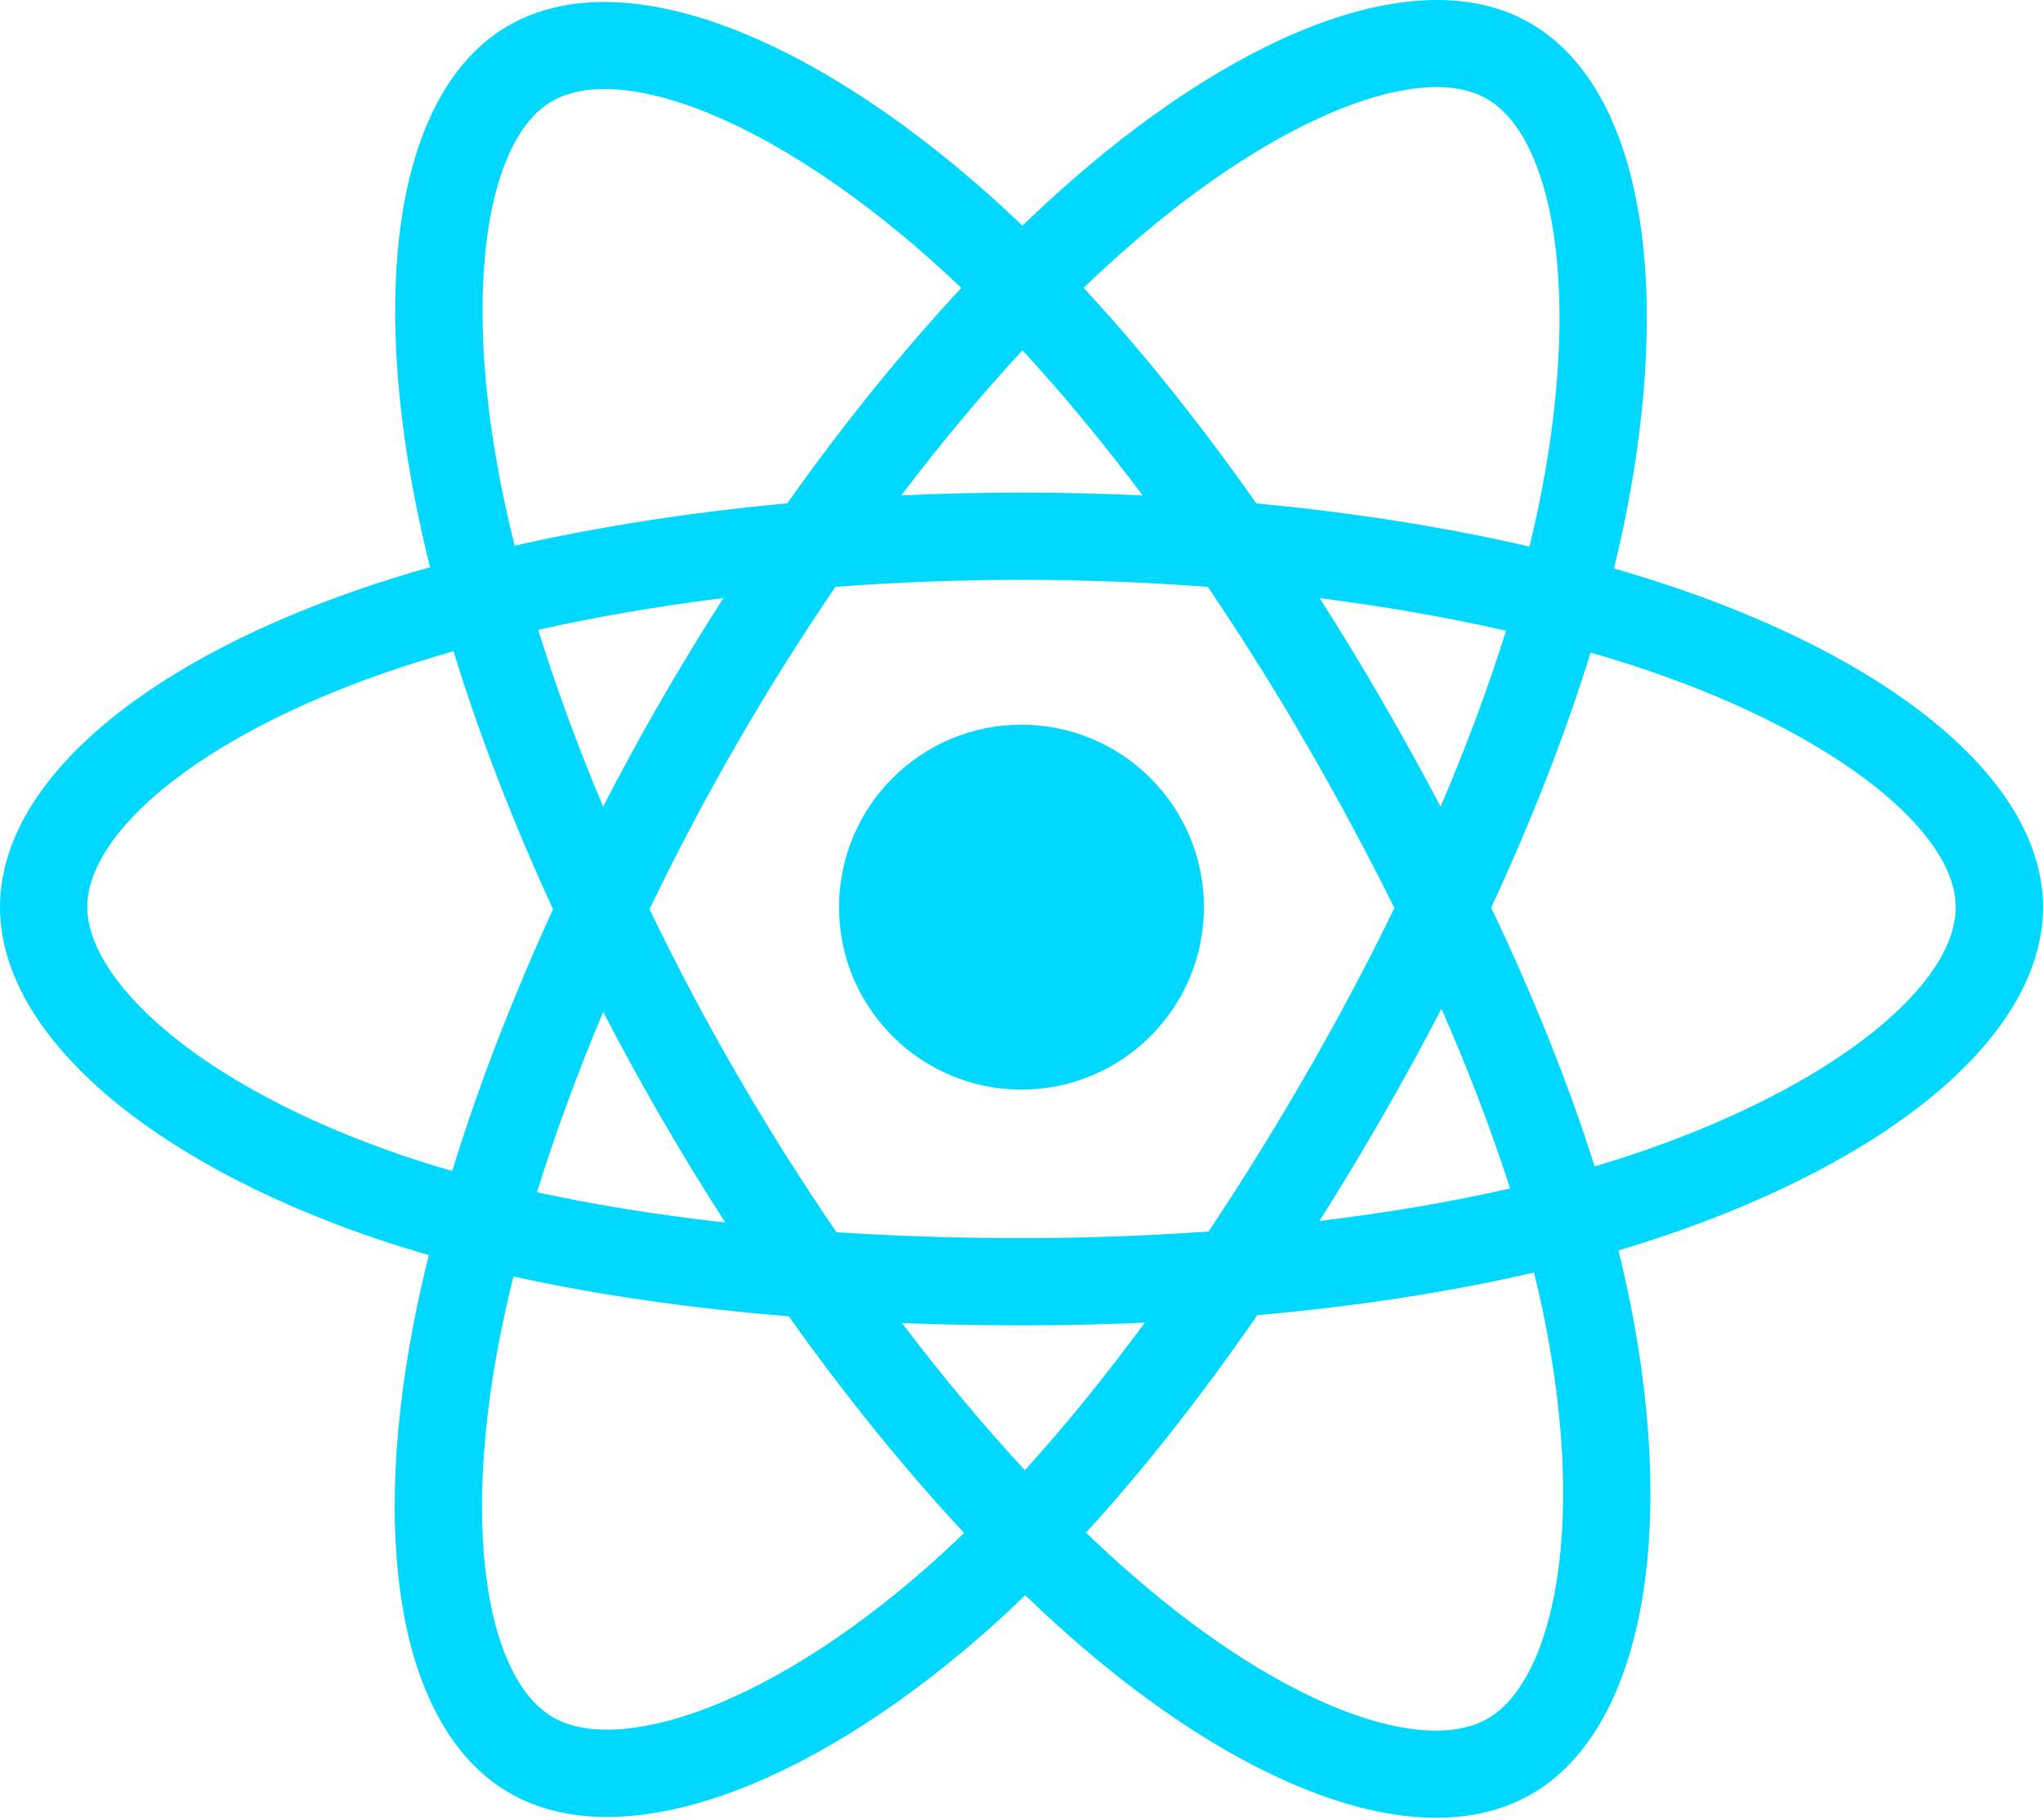
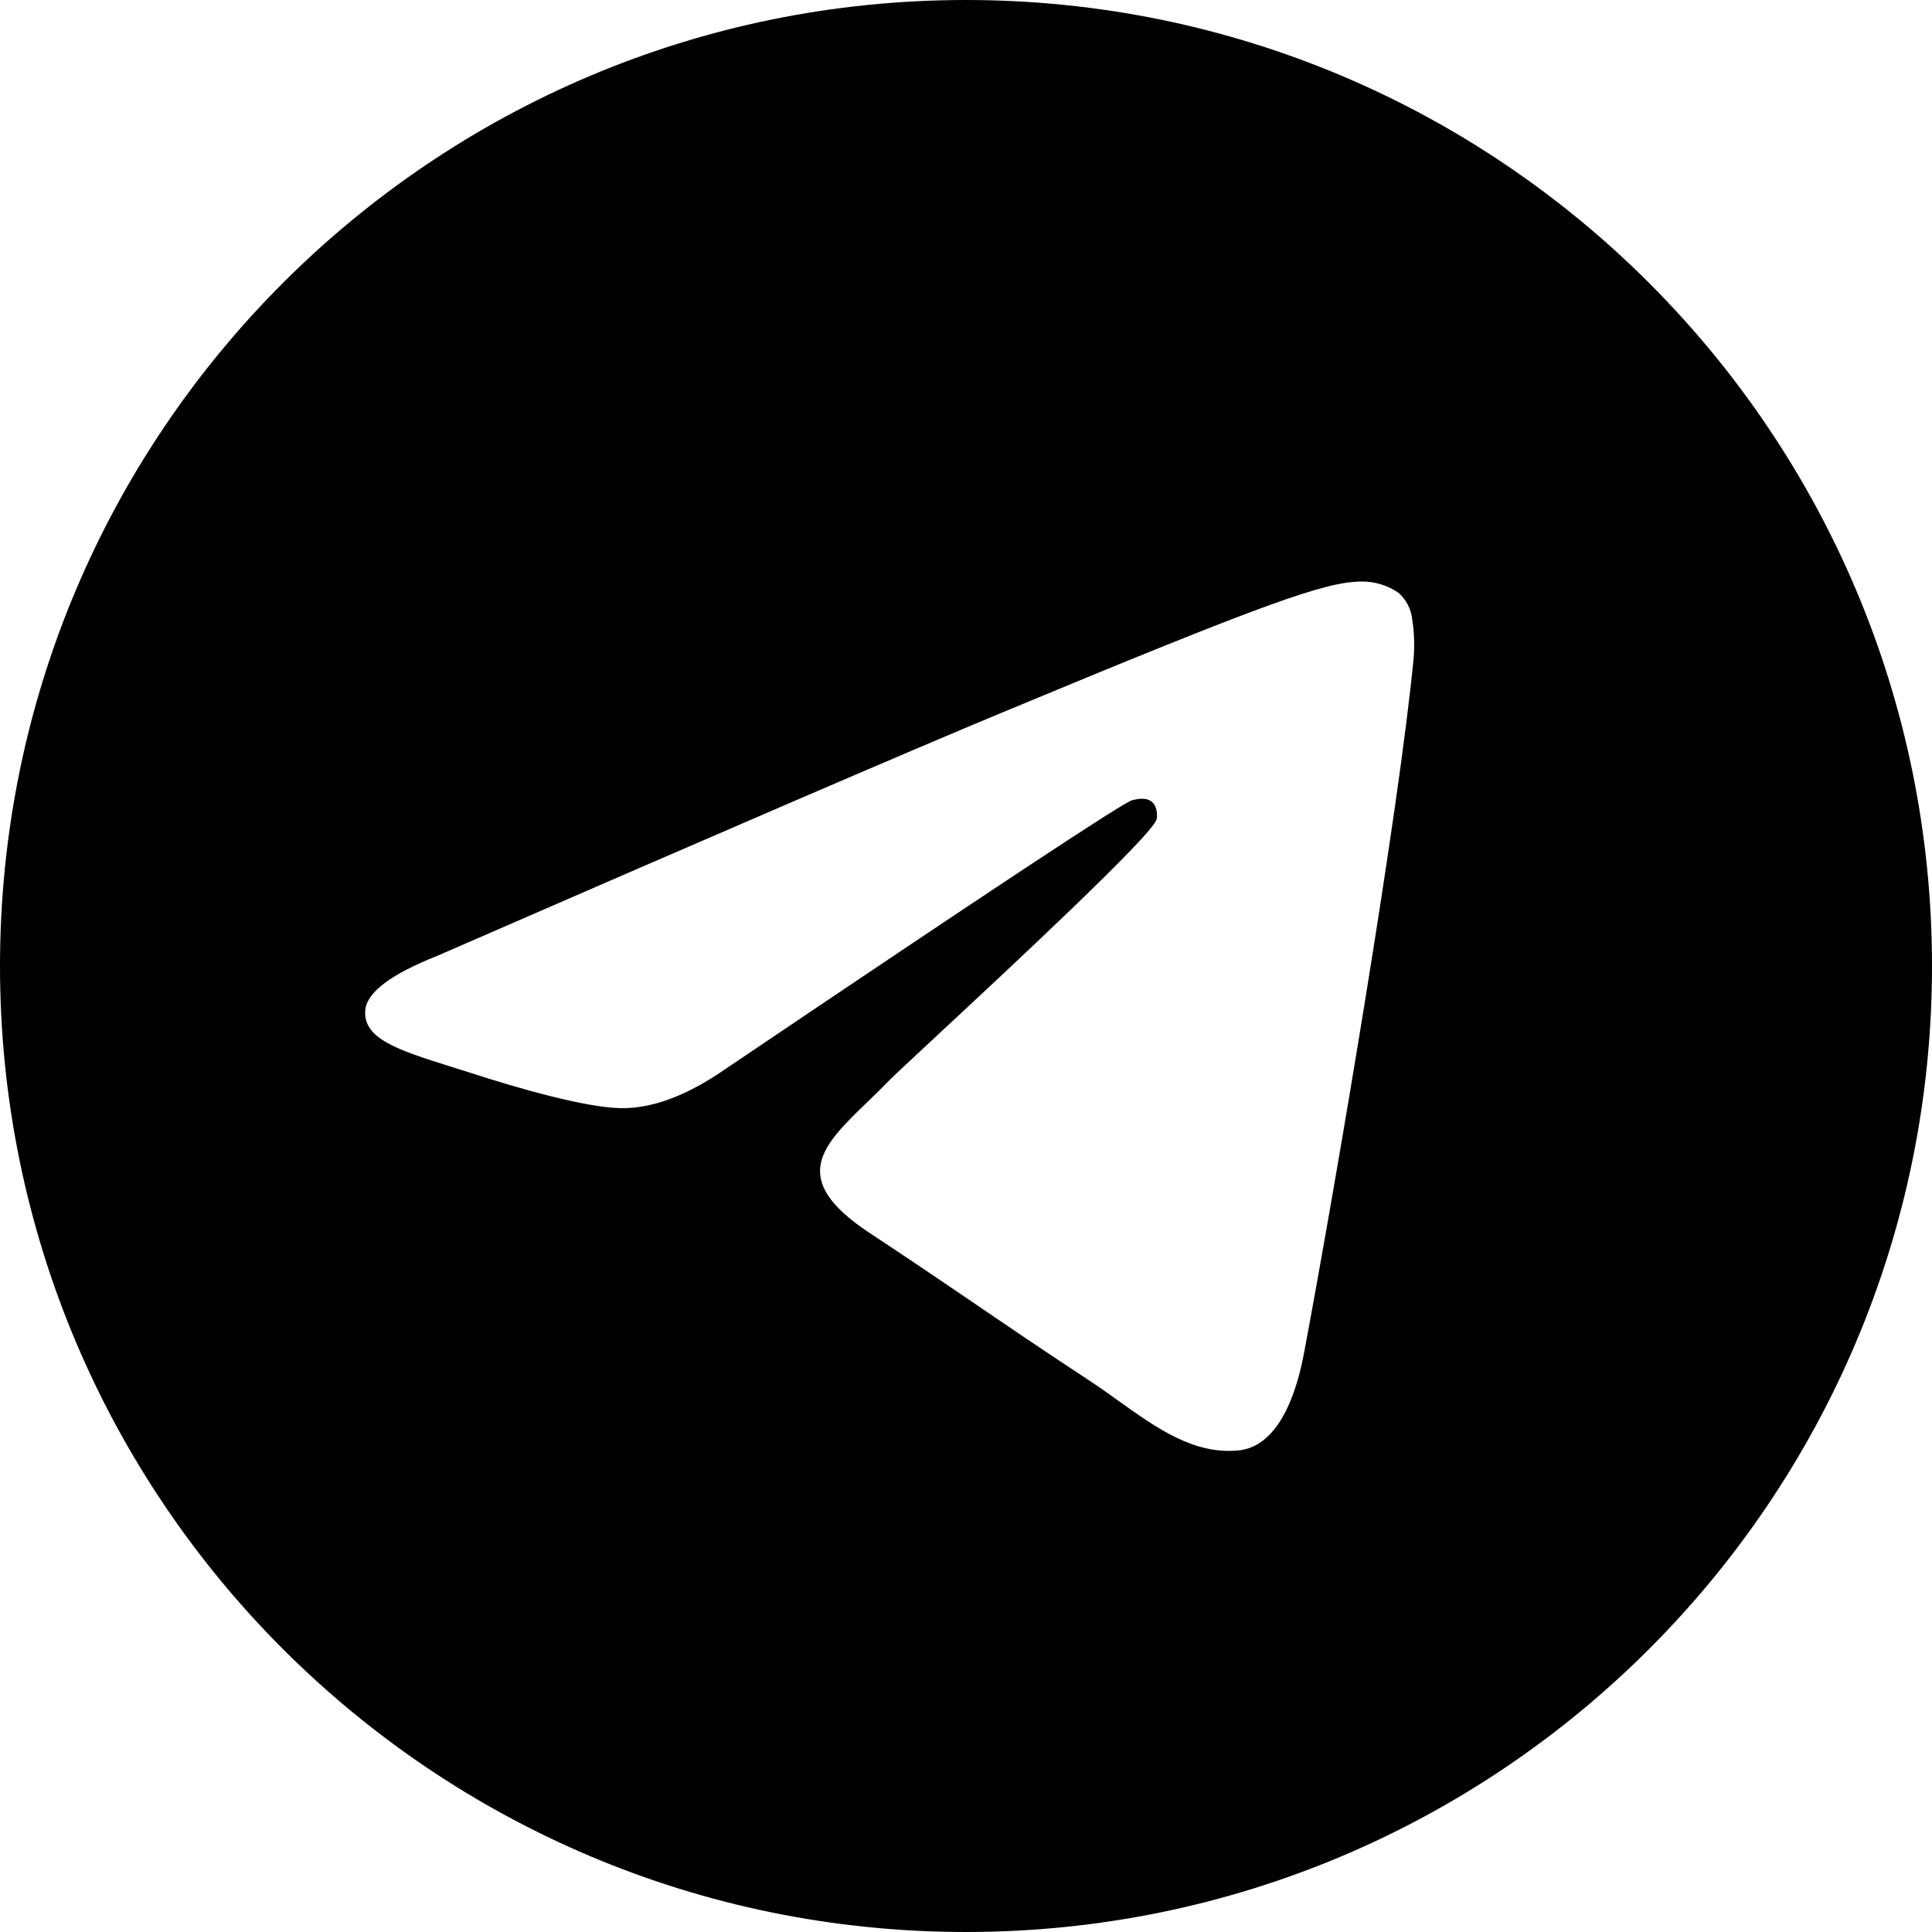
- <svg xmlns="http://www.w3.org/2000/svg" aria-hidden="true" role="img" class="iconify iconify--logos" width="35.93" height="32" preserveAspectRatio="xMidYMid meet" viewBox="0 0 256 228">
-   <path fill="#00D8FF" d="M210.483 73.824a171.49 171.49 0 0 0-8.24-2.597c.465-1.9.893-3.777 1.273-5.621c6.238-30.281 2.16-54.676-11.769-62.708c-13.355-7.7-35.196.329-57.254 19.526a171.23 171.23 0 0 0-6.375 5.848a155.866 155.866 0 0 0-4.241-3.917C100.759 3.829 77.587-4.822 63.673 3.233C50.33 10.957 46.379 33.89 51.995 62.588a170.974 170.974 0 0 0 1.892 8.48c-3.28.932-6.445 1.924-9.474 2.98C17.309 83.498 0 98.307 0 113.668c0 15.865 18.582 31.778 46.812 41.427a145.52 145.52 0 0 0 6.921 2.165a167.467 167.467 0 0 0-2.01 9.138c-5.354 28.2-1.173 50.591 12.134 58.266c13.744 7.926 36.812-.22 59.273-19.855a145.567 145.567 0 0 0 5.342-4.923a168.064 168.064 0 0 0 6.92 6.314c21.758 18.722 43.246 26.282 56.54 18.586c13.731-7.949 18.194-32.003 12.4-61.268a145.016 145.016 0 0 0-1.535-6.842c1.62-.48 3.21-.974 4.76-1.488c29.348-9.723 48.443-25.443 48.443-41.52c0-15.417-17.868-30.326-45.517-39.844Zm-6.365 70.984c-1.4.463-2.836.91-4.3 1.345c-3.24-10.257-7.612-21.163-12.963-32.432c5.106-11 9.31-21.767 12.459-31.957c2.619.758 5.16 1.557 7.61 2.4c23.69 8.156 38.14 20.213 38.14 29.504c0 9.896-15.606 22.743-40.946 31.14Zm-10.514 20.834c2.562 12.94 2.927 24.64 1.23 33.787c-1.524 8.219-4.59 13.698-8.382 15.893c-8.067 4.67-25.32-1.4-43.927-17.412a156.726 156.726 0 0 1-6.437-5.87c7.214-7.889 14.423-17.06 21.459-27.246c12.376-1.098 24.068-2.894 34.671-5.345a134.17 134.17 0 0 1 1.386 6.193ZM87.276 214.515c-7.882 2.783-14.16 2.863-17.955.675c-8.075-4.657-11.432-22.636-6.853-46.752a156.923 156.923 0 0 1 1.869-8.499c10.486 2.32 22.093 3.988 34.498 4.994c7.084 9.967 14.501 19.128 21.976 27.15a134.668 134.668 0 0 1-4.877 4.492c-9.933 8.682-19.886 14.842-28.658 17.94ZM50.35 144.747c-12.483-4.267-22.792-9.812-29.858-15.863c-6.35-5.437-9.555-10.836-9.555-15.216c0-9.322 13.897-21.212 37.076-29.293c2.813-.98 5.757-1.905 8.812-2.773c3.204 10.42 7.406 21.315 12.477 32.332c-5.137 11.18-9.399 22.249-12.634 32.792a134.718 134.718 0 0 1-6.318-1.979Zm12.378-84.26c-4.811-24.587-1.616-43.134 6.425-47.789c8.564-4.958 27.502 2.111 47.463 19.835a144.318 144.318 0 0 1 3.841 3.545c-7.438 7.987-14.787 17.08-21.808 26.988c-12.04 1.116-23.565 2.908-34.161 5.309a160.342 160.342 0 0 1-1.76-7.887Zm110.427 27.268a347.8 347.8 0 0 0-7.785-12.803c8.168 1.033 15.994 2.404 23.343 4.08c-2.206 7.072-4.956 14.465-8.193 22.045a381.151 381.151 0 0 0-7.365-13.322Zm-45.032-43.861c5.044 5.465 10.096 11.566 15.065 18.186a322.04 322.04 0 0 0-30.257-.006c4.974-6.559 10.069-12.652 15.192-18.18ZM82.802 87.83a323.167 323.167 0 0 0-7.227 13.238c-3.184-7.553-5.909-14.98-8.134-22.152c7.304-1.634 15.093-2.97 23.209-3.984a321.524 321.524 0 0 0-7.848 12.897Zm8.081 65.352c-8.385-.936-16.291-2.203-23.593-3.793c2.26-7.3 5.045-14.885 8.298-22.6a321.187 321.187 0 0 0 7.257 13.246c2.594 4.48 5.28 8.868 8.038 13.147Zm37.542 31.03c-5.184-5.592-10.354-11.779-15.403-18.433c4.902.192 9.899.29 14.978.29c5.218 0 10.376-.117 15.453-.343c-4.985 6.774-10.018 12.97-15.028 18.486Zm52.198-57.817c3.422 7.8 6.306 15.345 8.596 22.52c-7.422 1.694-15.436 3.058-23.88 4.071a382.417 382.417 0 0 0 7.859-13.026a347.403 347.403 0 0 0 7.425-13.565Zm-16.898 8.101a358.557 358.557 0 0 1-12.281 19.815a329.4 329.4 0 0 1-23.444.823c-7.967 0-15.716-.248-23.178-.732a310.202 310.202 0 0 1-12.513-19.846h.001a307.41 307.41 0 0 1-10.923-20.627a310.278 310.278 0 0 1 10.89-20.637l-.001.001a307.318 307.318 0 0 1 12.413-19.761c7.613-.576 15.42-.876 23.31-.876H128c7.926 0 15.743.303 23.354.883a329.357 329.357 0 0 1 12.335 19.695a358.489 358.489 0 0 1 11.036 20.54a329.472 329.472 0 0 1-11 20.722Zm22.56-122.124c8.572 4.944 11.906 24.881 6.52 51.026c-.344 1.668-.73 3.367-1.15 5.09c-10.622-2.452-22.155-4.275-34.23-5.408c-7.034-10.017-14.323-19.124-21.64-27.008a160.789 160.789 0 0 1 5.888-5.4c18.9-16.447 36.564-22.941 44.612-18.3ZM128 90.808c12.625 0 22.86 10.235 22.86 22.86s-10.235 22.86-22.86 22.86s-22.86-10.235-22.86-22.86s10.235-22.86 22.86-22.86Z" />
+ <svg xmlns="http://www.w3.org/2000/svg" width="16" height="16" fill="currentColor" class="bi bi-telegram" viewBox="0 0 16 16">
+   <path d="M16 8A8 8 0 1 1 0 8a8 8 0 0 1 16 0M8.287 5.906q-1.168.486-4.666 2.01-.567.225-.595.442c-.03.243.275.339.69.47l.175.055c.408.133.958.288 1.243.294q.39.01.868-.32 3.269-2.206 3.374-2.23c.05-.012.12-.026.166.016s.042.12.037.141c-.03.129-1.227 1.241-1.846 1.817-.193.18-.33.307-.358.336a8 8 0 0 1-.188.186c-.38.366-.664.64.015 1.088.327.216.589.393.85.571.284.194.568.387.936.629q.14.092.27.187c.331.236.63.448.997.414.214-.02.435-.22.547-.82.265-1.417.786-4.486.906-5.751a1.4 1.4 0 0 0-.013-.315.34.34 0 0 0-.114-.217.53.53 0 0 0-.31-.093c-.3.005-.763.166-2.984 1.09" />
</svg>
